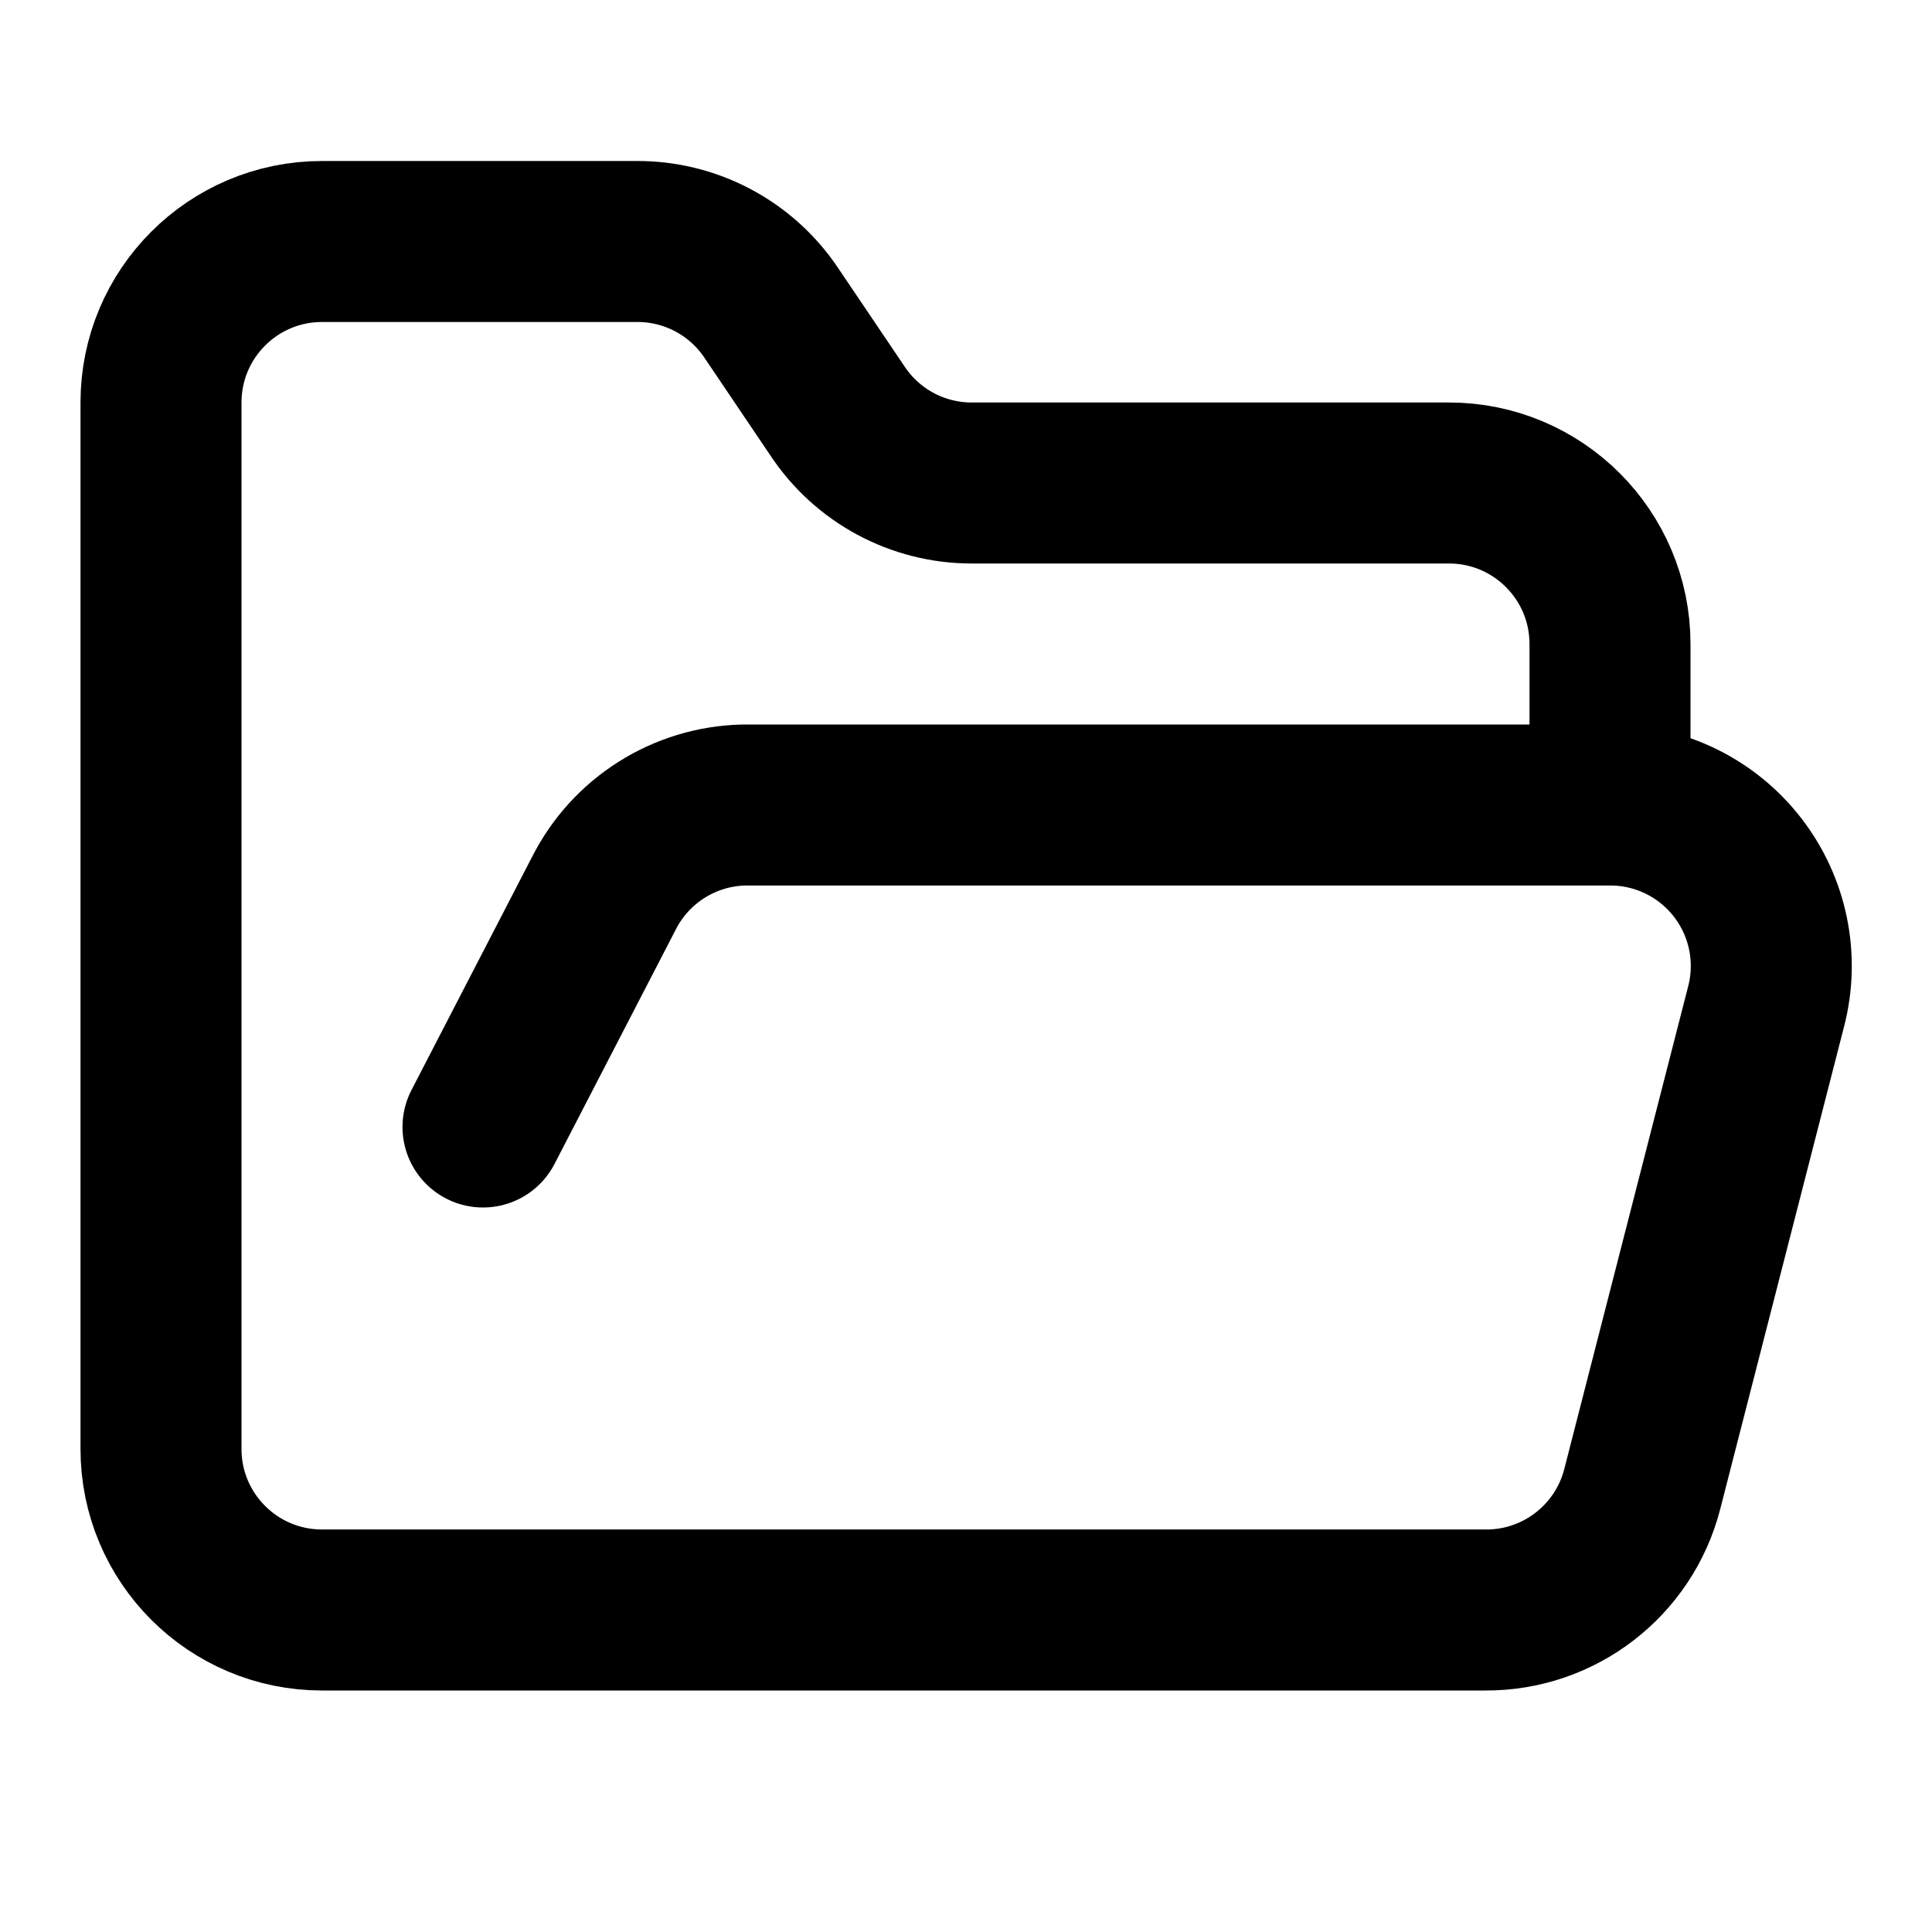
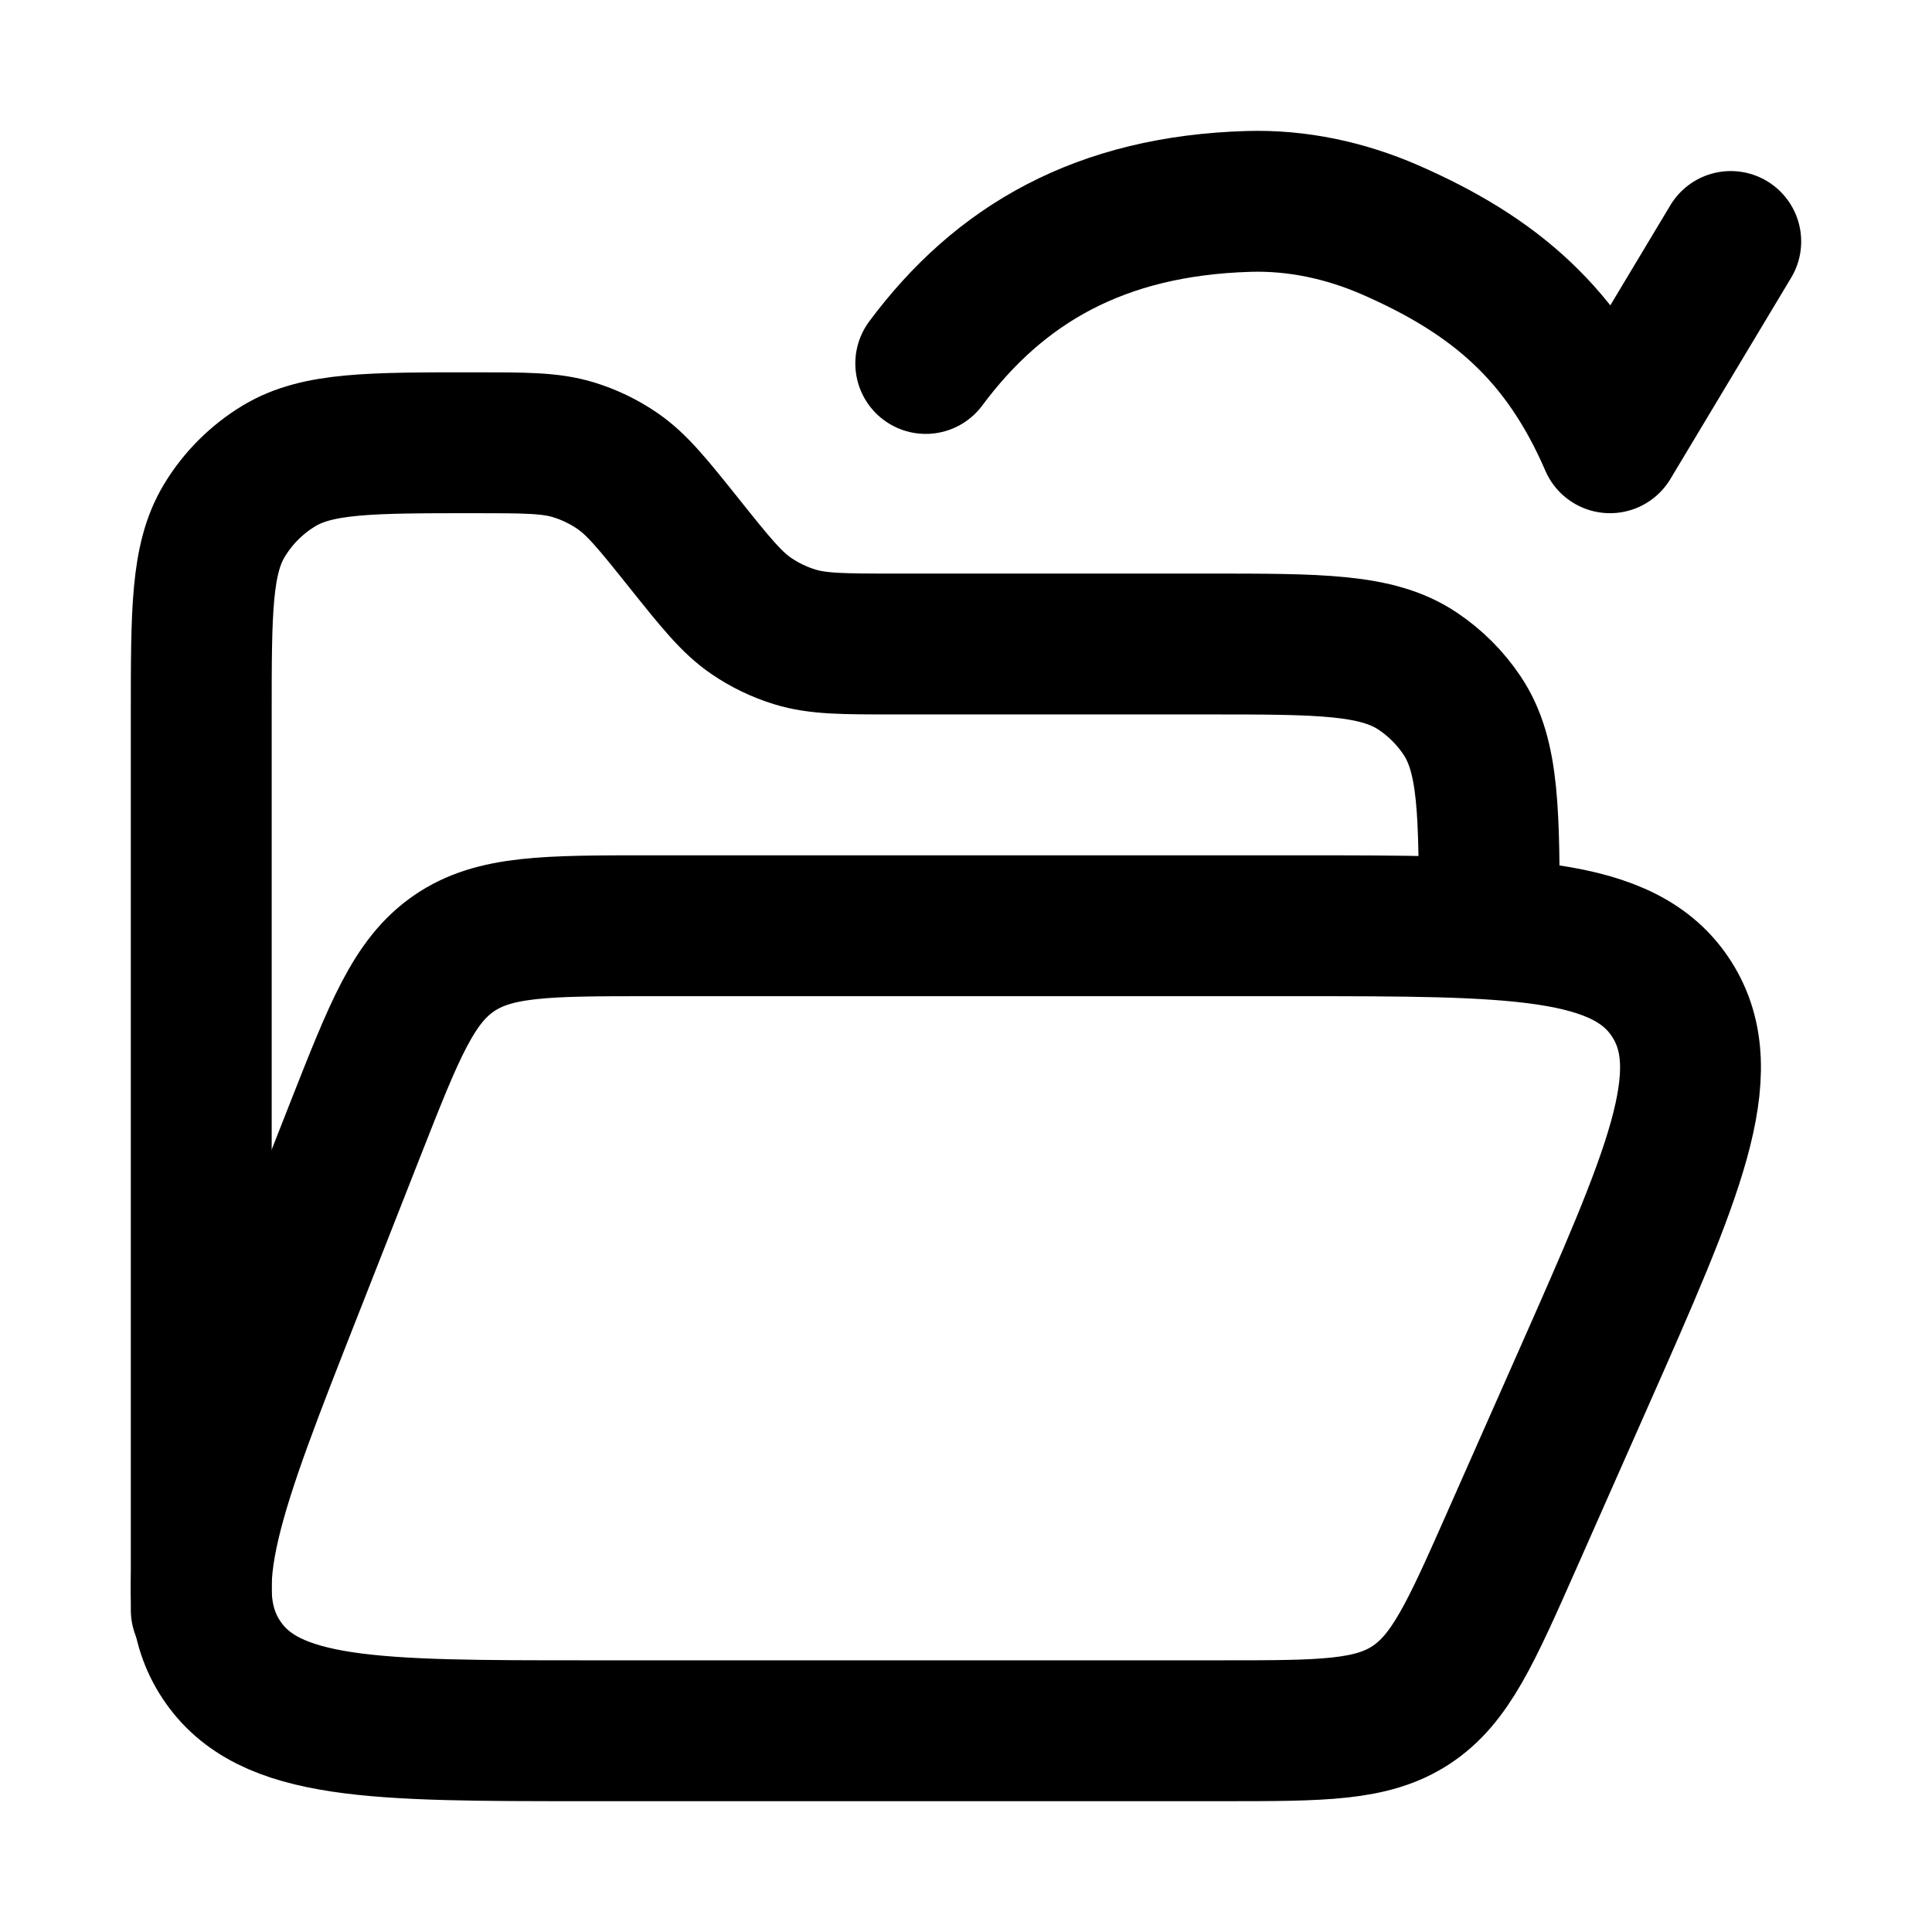
- <svg xmlns="http://www.w3.org/2000/svg" class="lucide lucide-folder-open" width="24" height="24" viewBox="0 0 24 24" fill="none" stroke="currentColor" stroke-width="2" stroke-linecap="round" stroke-linejoin="round">
-   <path d="m6 14 1.5-2.9A2 2 0 0 1 9.24 10H20a2 2 0 0 1 1.94 2.5l-1.54 6a2 2 0 0 1-1.95 1.5H4a2 2 0 0 1-2-2V5a2 2 0 0 1 2-2h3.9a2 2 0 0 1 1.69.9l.81 1.2a2 2 0 0 0 1.67.9H18a2 2 0 0 1 2 2v2" />
+ <svg xmlns="http://www.w3.org/2000/svg" width="24" height="24" viewBox="0 0 24 24" fill="none">
+   <path d="M2.5 20V8.877C2.5 7.589 2.5 6.946 2.785 6.47C2.954 6.189 3.189 5.954 3.47 5.785C3.946 5.5 4.594 5.5 5.892 5.5C6.523 5.5 6.839 5.5 7.126 5.588C7.318 5.647 7.499 5.734 7.665 5.847C7.913 6.016 8.109 6.261 8.5 6.75C8.891 7.239 9.087 7.484 9.335 7.653C9.501 7.766 9.682 7.853 9.874 7.912C10.161 8 10.474 8 11.101 8H15C16.404 8 17.107 8 17.611 8.337C17.829 8.483 18.017 8.67 18.163 8.889C18.5 9.393 18.5 10.095 18.5 11.5" stroke="currentColor" stroke-linecap="round" stroke-linejoin="round" stroke-width="1.75" />
+   <path d="M4.42 14.014L3.634 16.014C2.656 18.5 2.167 19.742 2.752 20.621C3.337 21.5 4.653 21.5 7.285 21.5H15.19C16.425 21.5 17.042 21.5 17.529 21.18C18.017 20.859 18.27 20.287 18.777 19.142L19.662 17.142C20.787 14.599 21.349 13.328 20.768 12.414C20.187 11.5 18.816 11.5 16.075 11.5H8.072C6.782 11.5 6.138 11.5 5.638 11.844C5.139 12.188 4.899 12.797 4.42 14.014Z" stroke="currentColor" stroke-width="1.75" />
+   <path d="M11.5 4.515C12.415 3.284 13.666 2.556 15.512 2.502C16.116 2.484 16.715 2.614 17.268 2.855C18.575 3.426 19.419 4.156 20 5.5L21.5 3" stroke="currentColor" stroke-linecap="round" stroke-linejoin="round" stroke-width="1.75" />
</svg>
